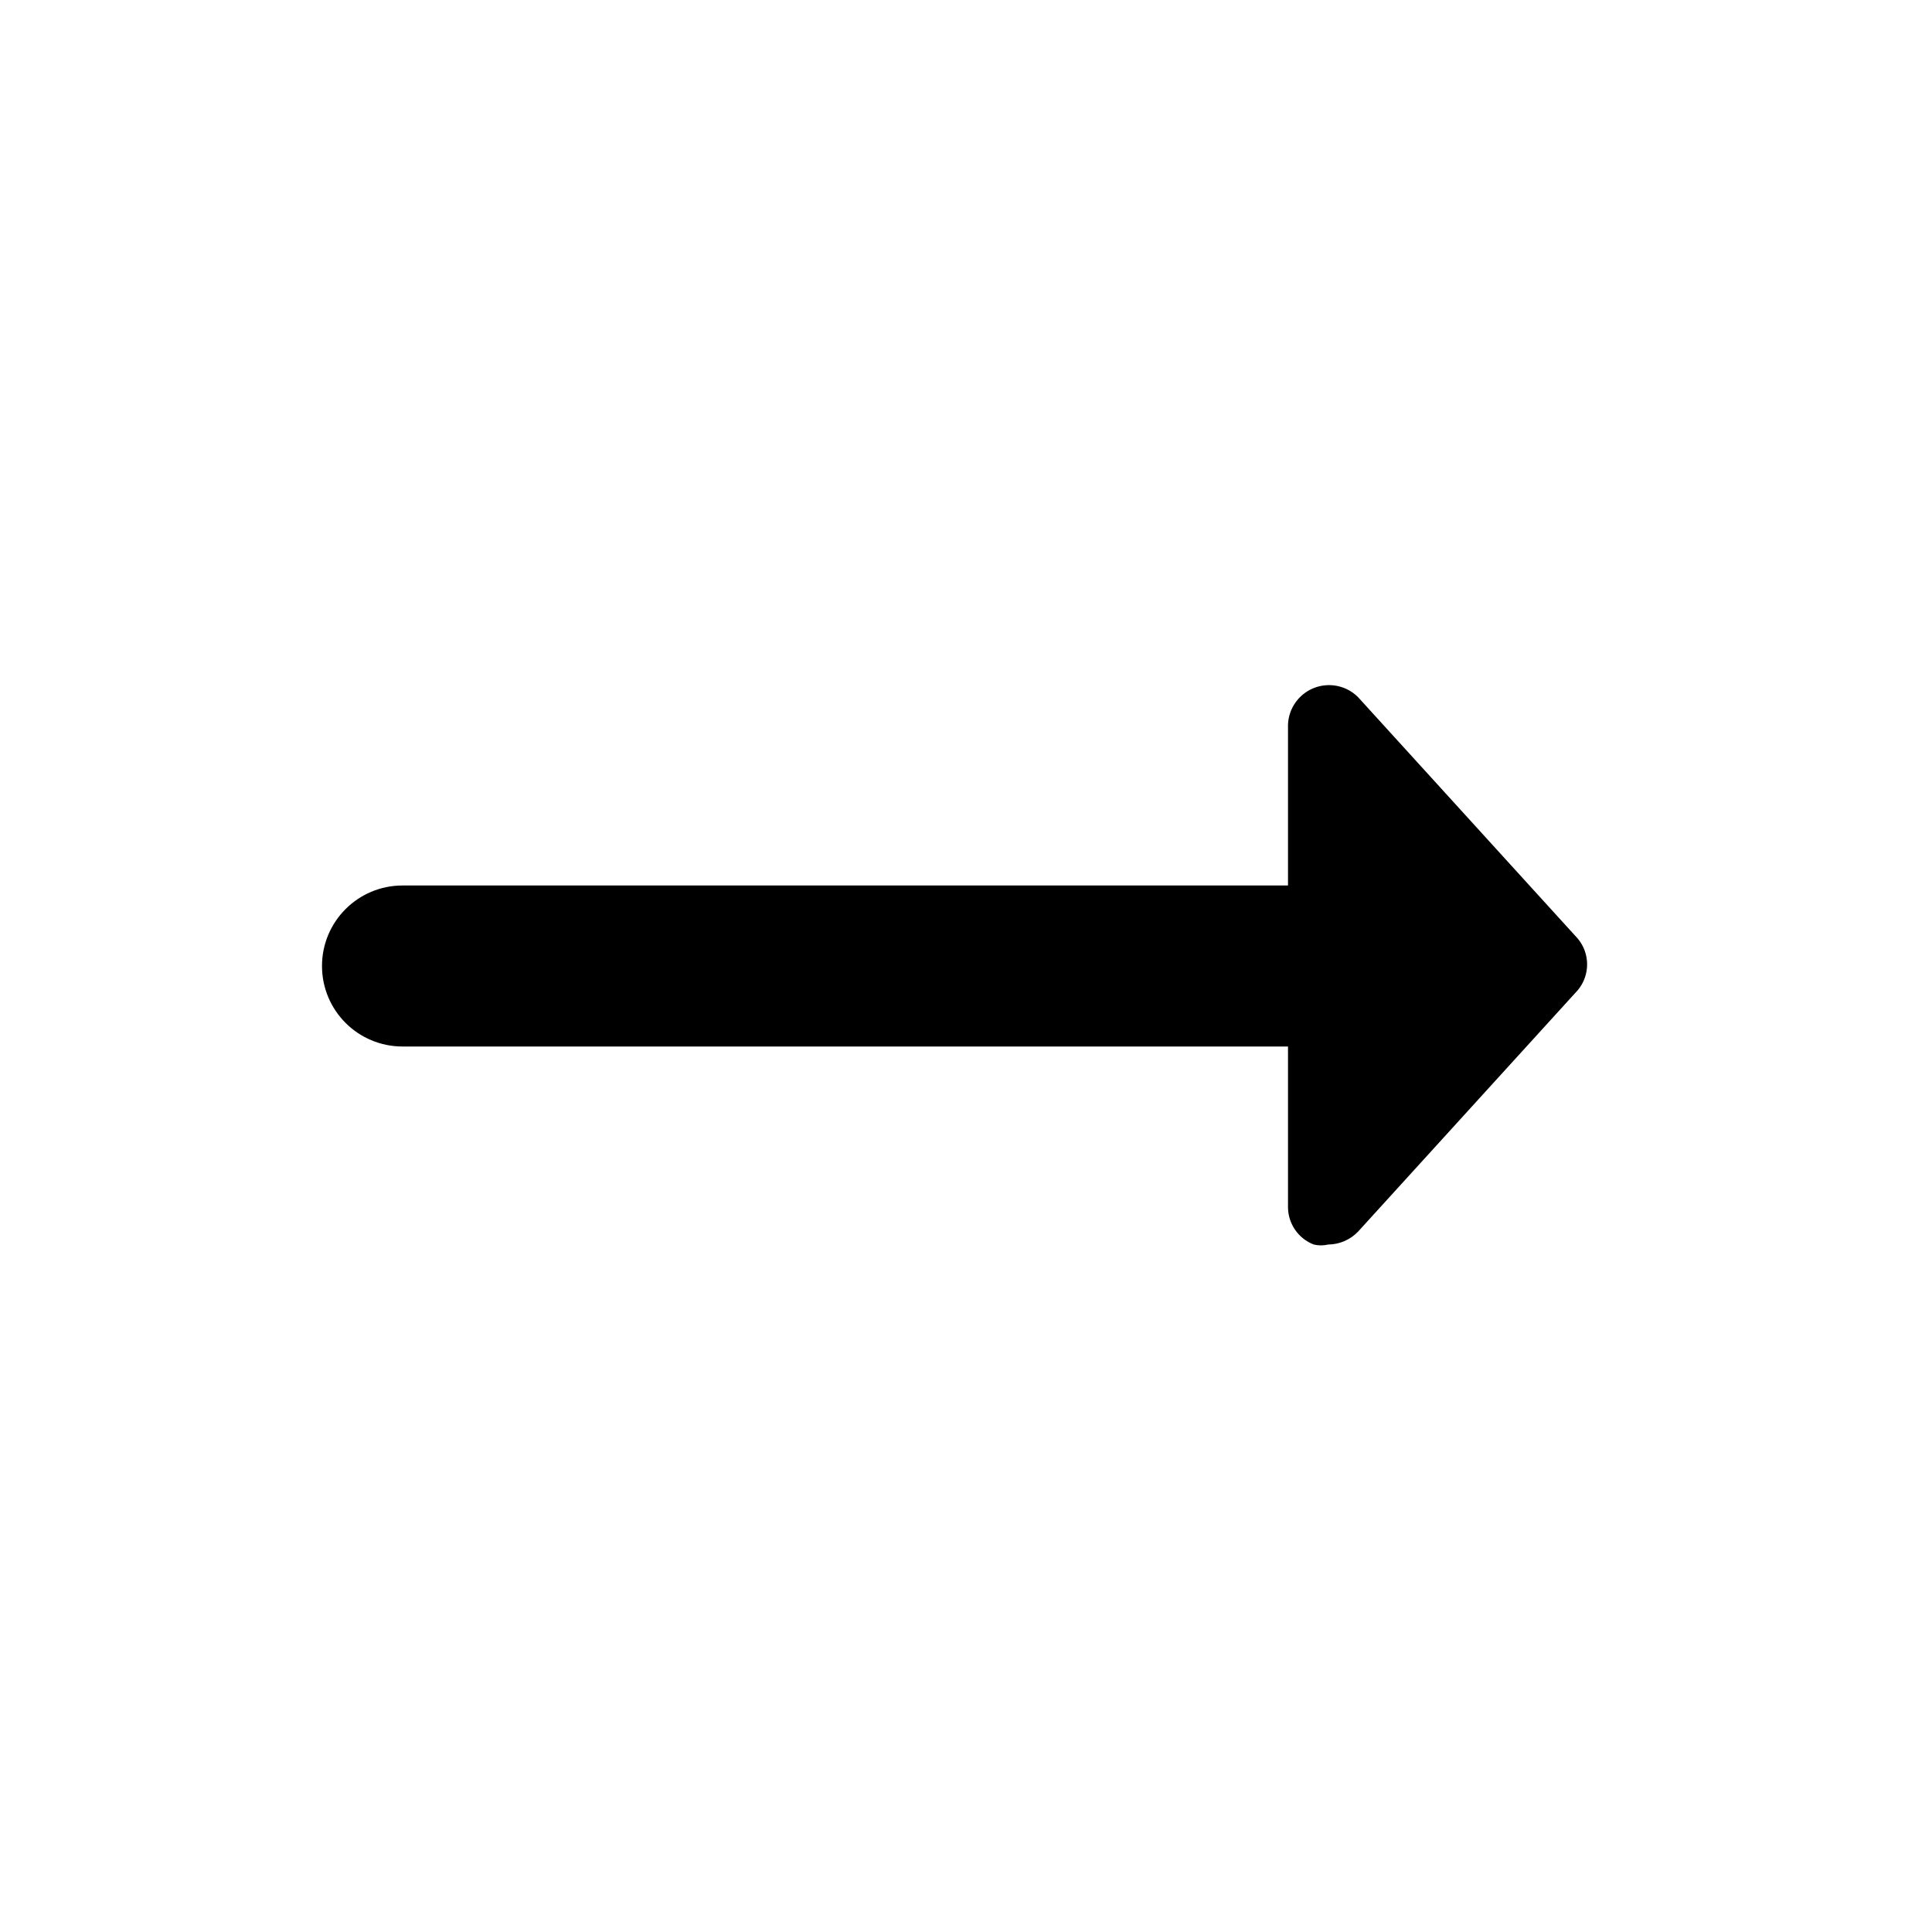
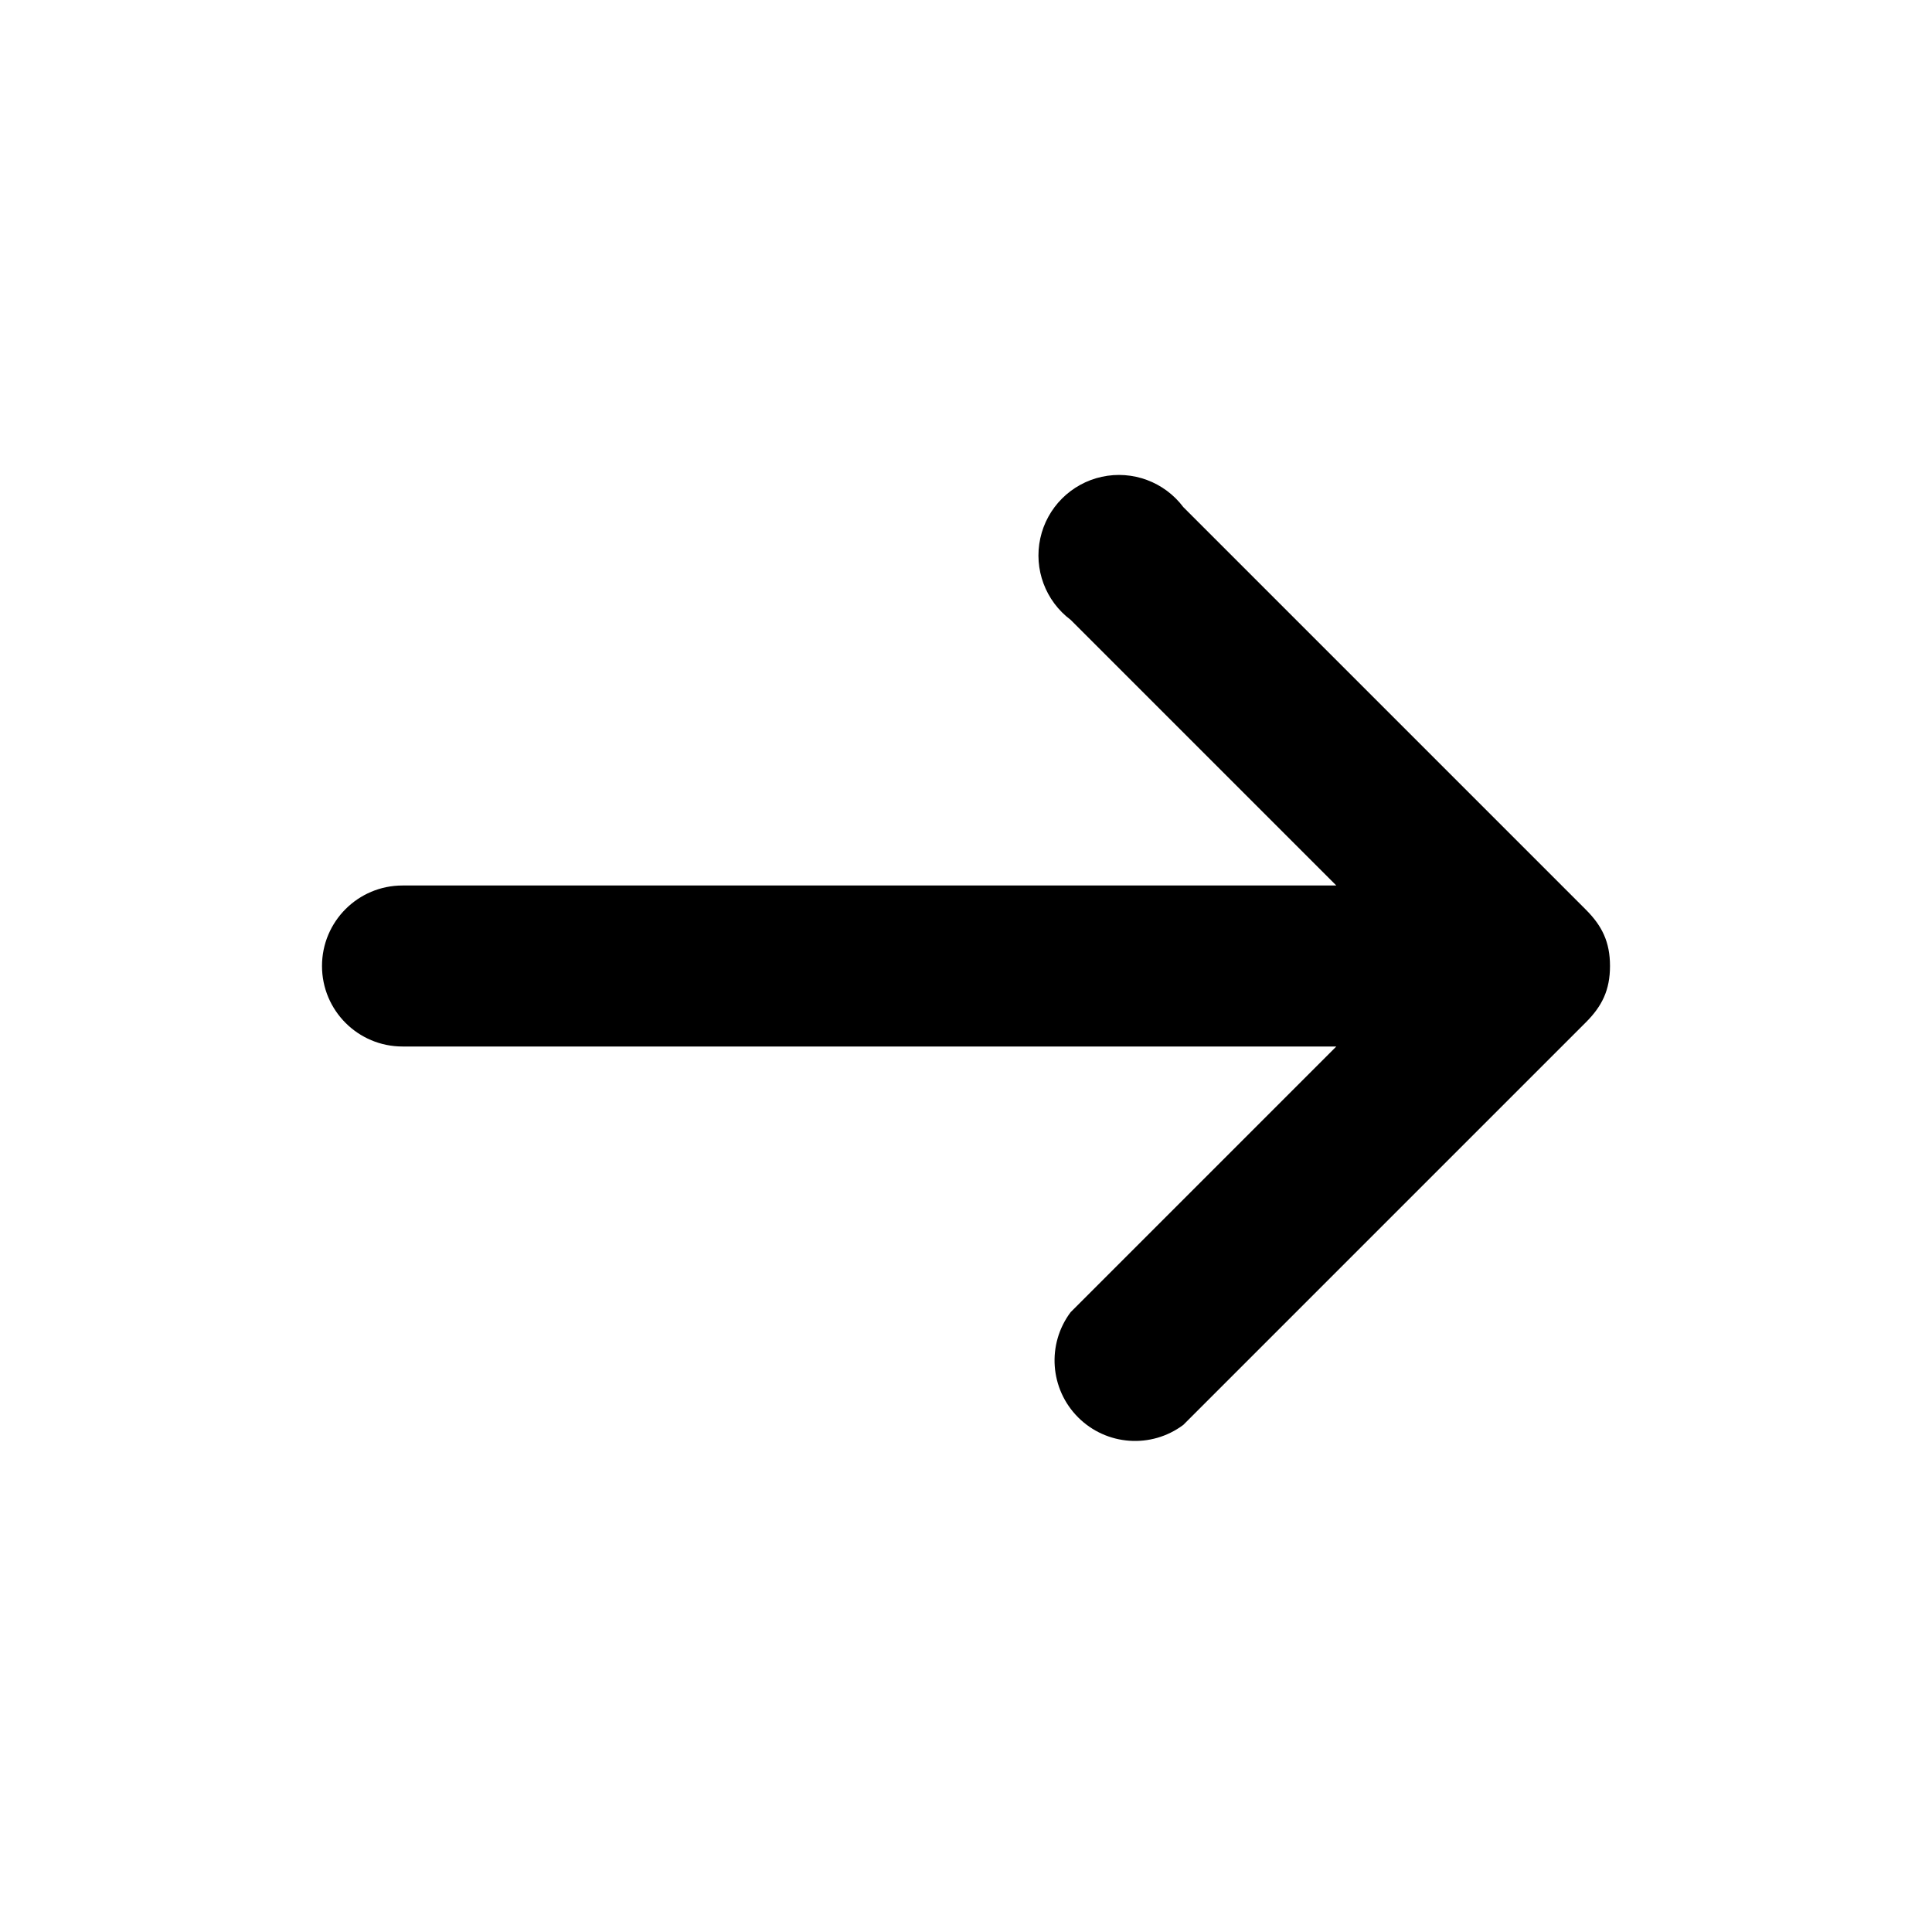
<svg xmlns="http://www.w3.org/2000/svg" class="nhsuk-icon nhsuk-icon--arrow-right" viewBox="0 0 24 24" aria-hidden="true" width="34" height="34">
-   <path d="M19.6 11.66l-2.73-3A.51.51 0 0 0 16 9v2H5a1 1 0 0 0 0 2h11v2a.5.5 0 0 0 .32.46.39.39 0 0 0 .18 0 .52.52 0 0 0 .37-.16l2.73-3a.5.5 0 0 0 0-.64z">
+   <path d="m14.7 6.3 5 5c.2.2.3.4.3.7 0 .3-.1.5-.3.7l-5 5a1 1 0 0 1-1.4-1.4l3.3-3.3H5a1 1 0 0 1 0-2h11.6l-3.3-3.3a1 1 0 1 1 1.4-1.4Z">
  </path>
</svg>
